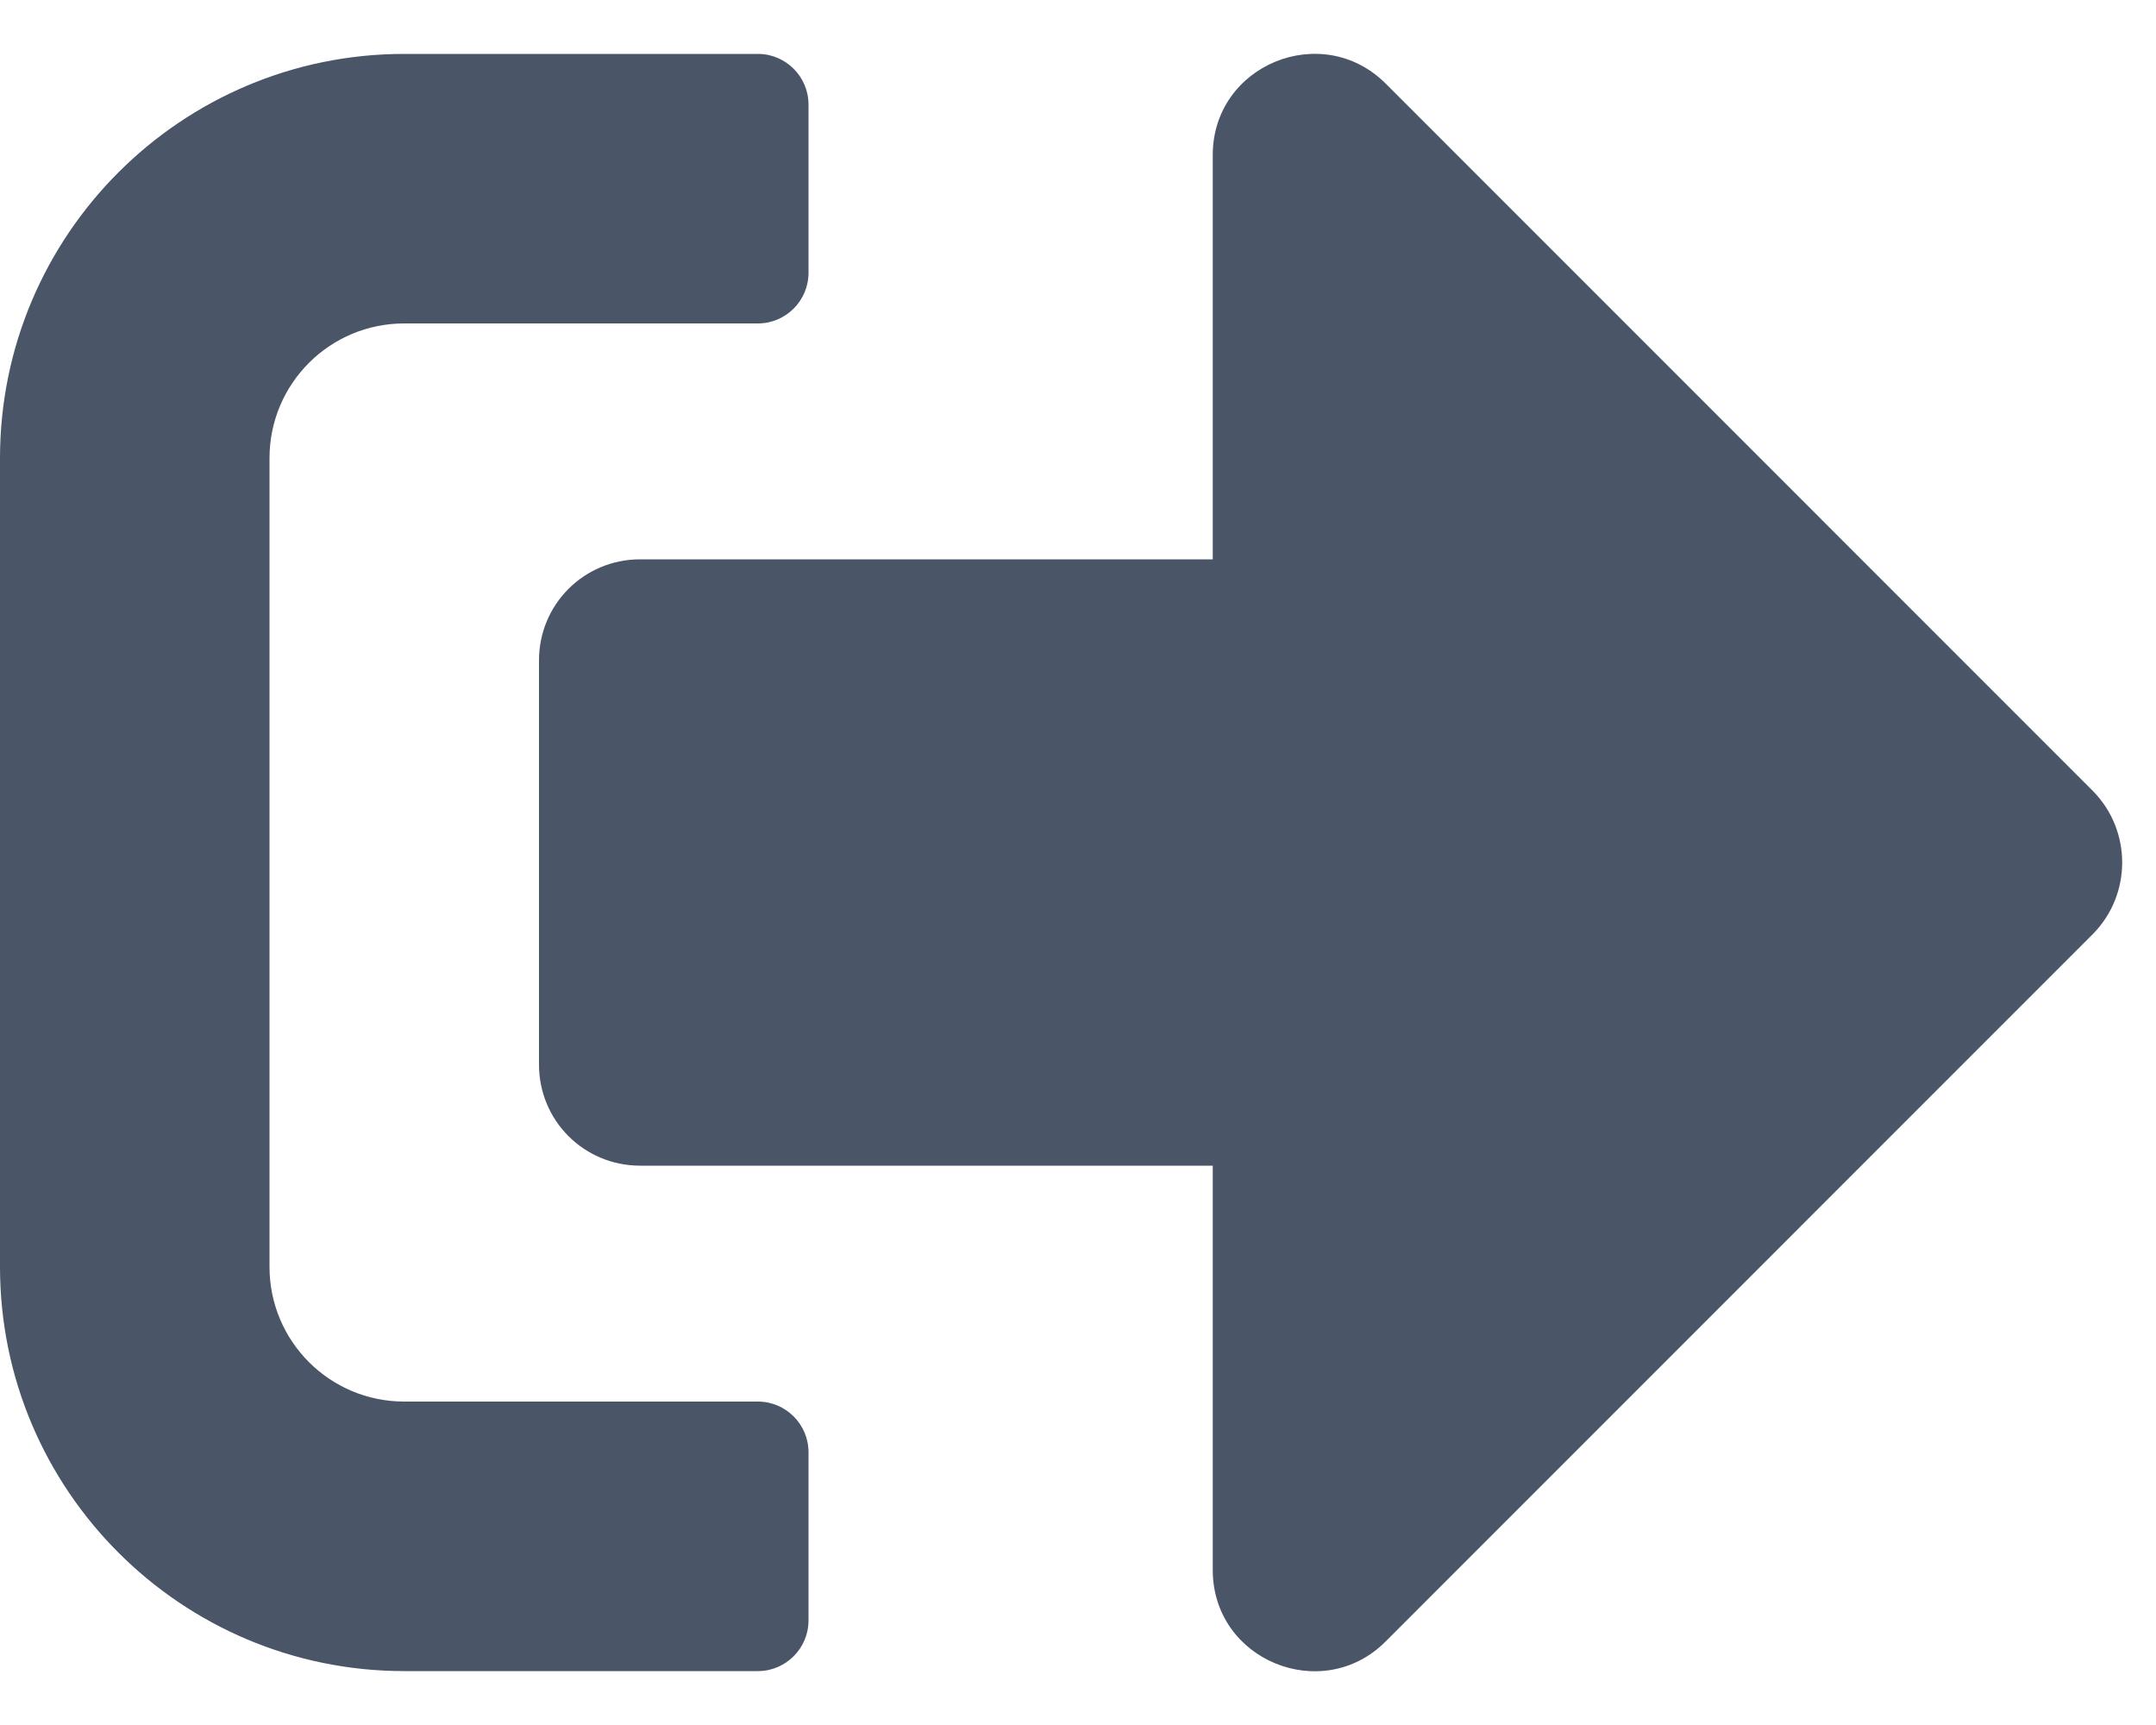
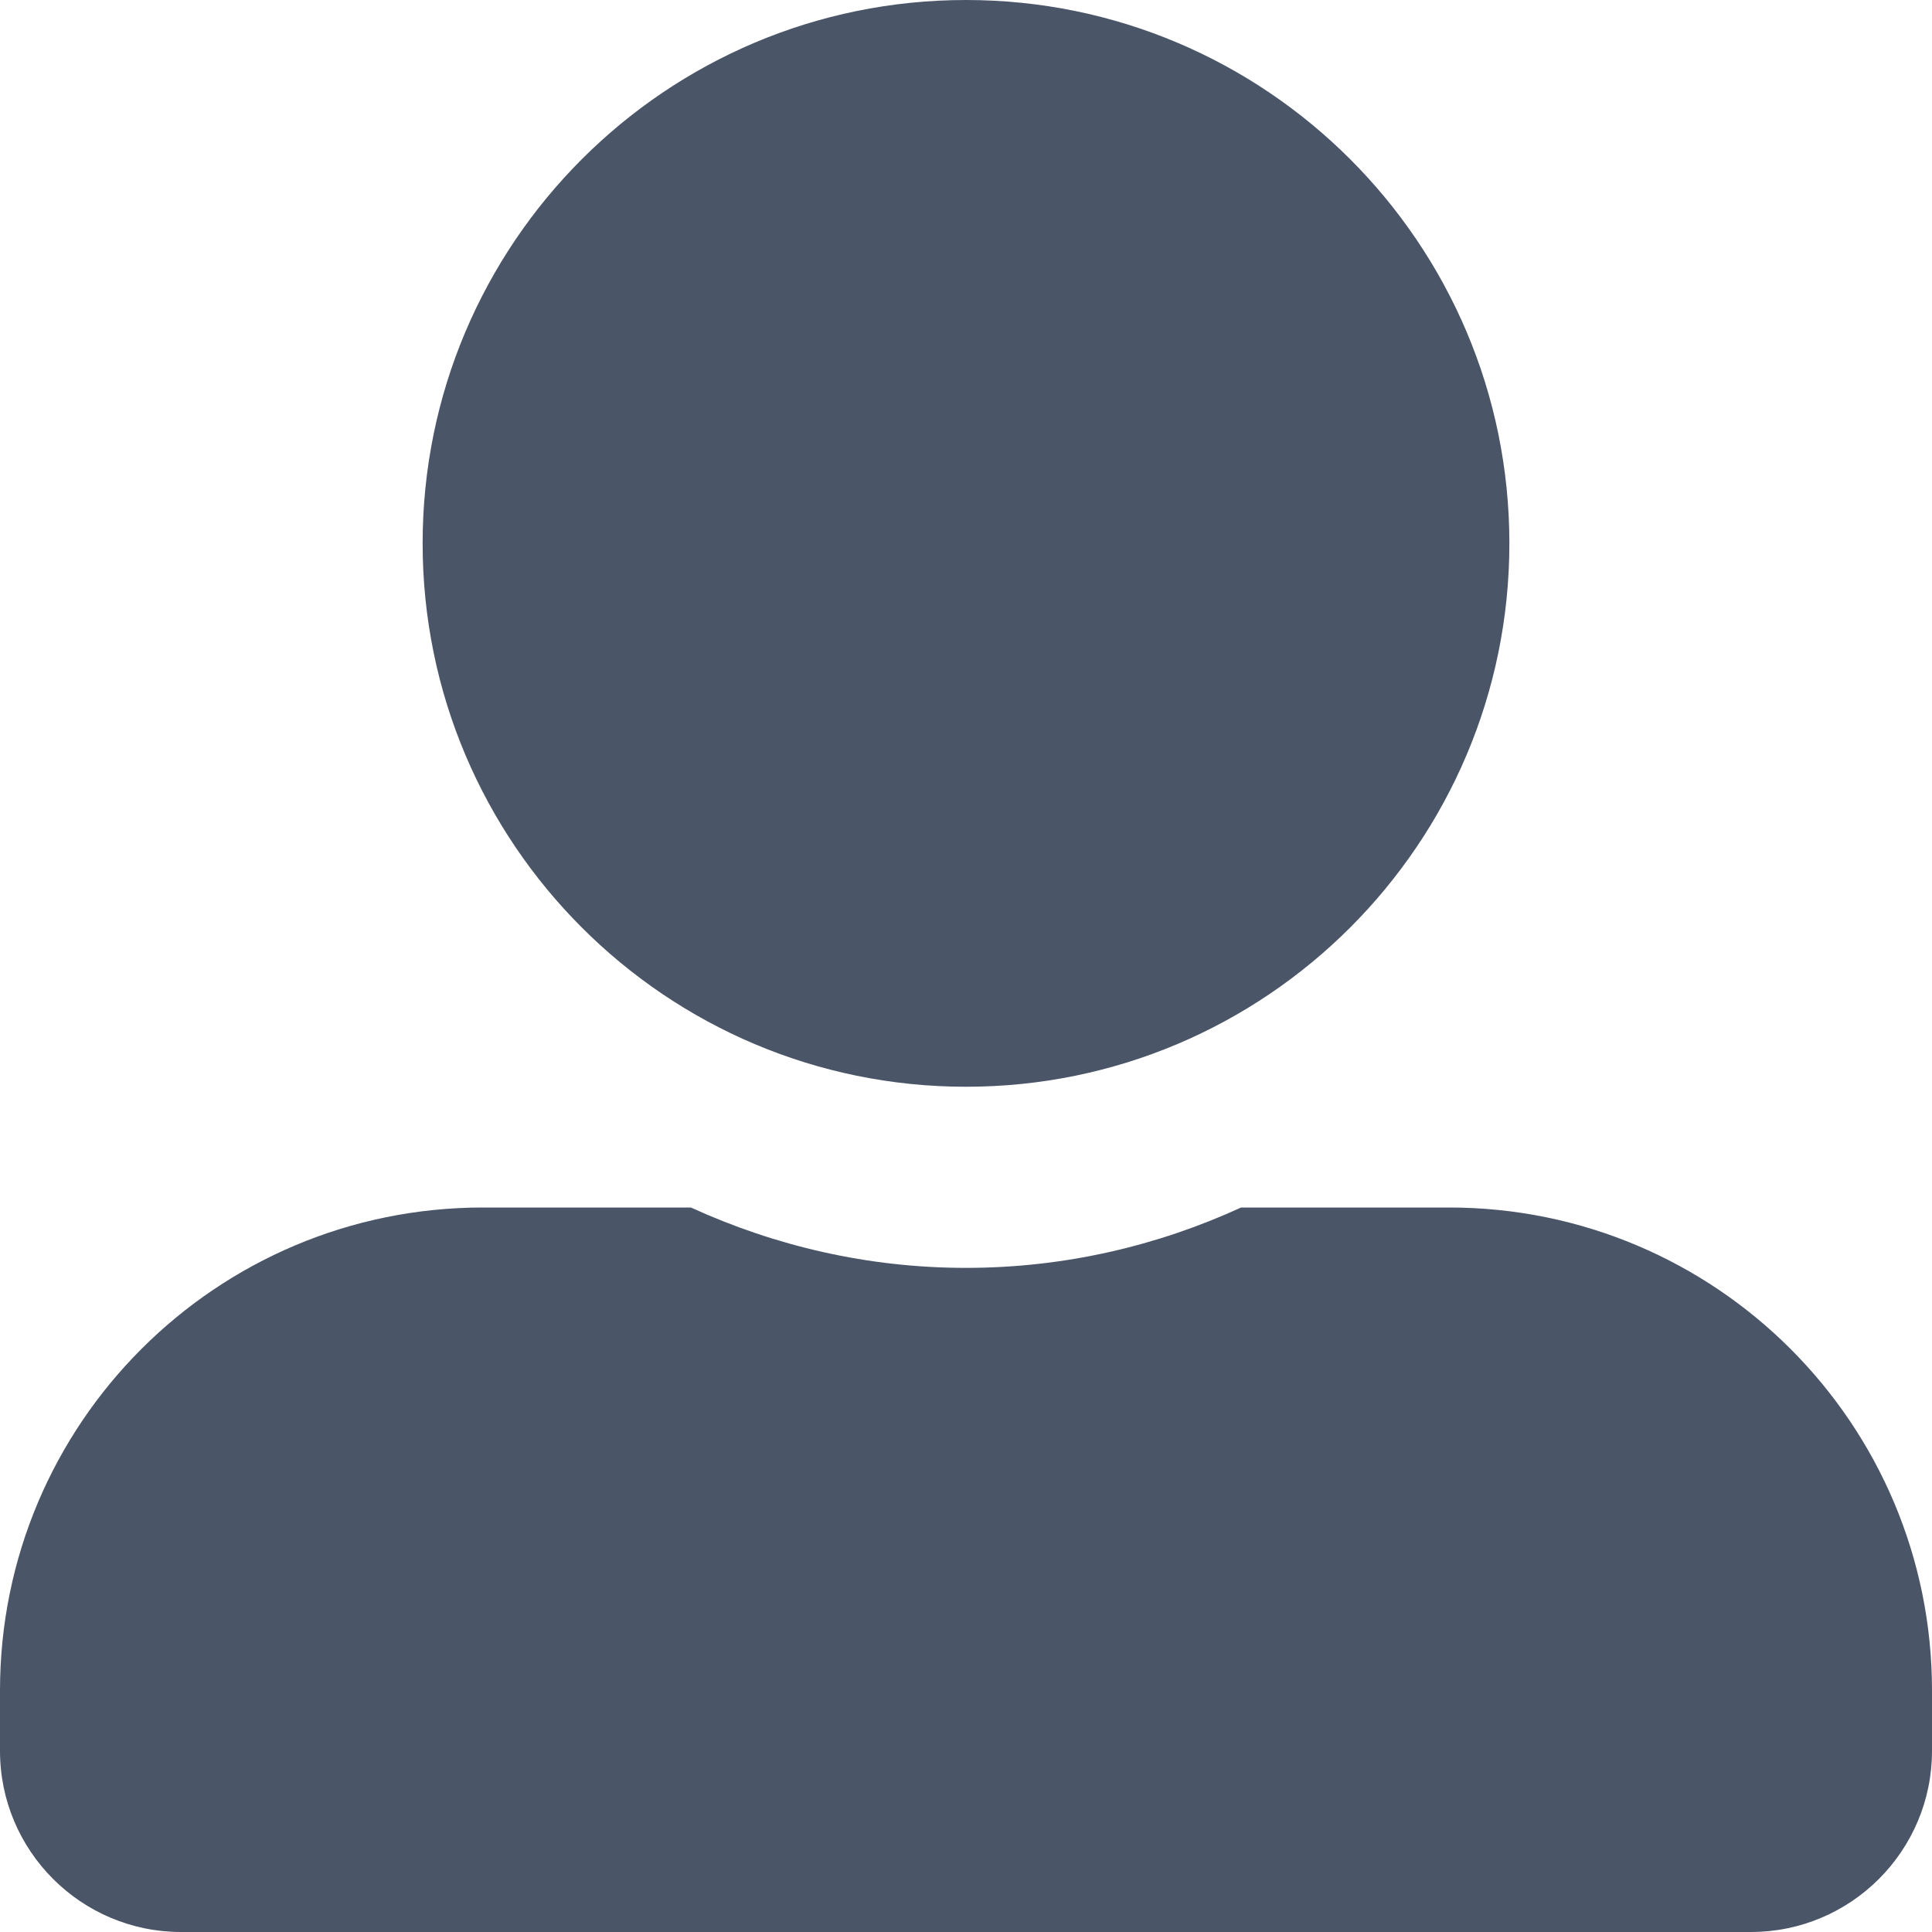
- <svg xmlns="http://www.w3.org/2000/svg" version="1.1" width="20px" height="16px">
-   <g transform="matrix(1 0 0 1 -183 -384 )">
-     <path d="M 19.414 7.336  C 19.777 7.703  19.777 8.297  19.414 8.664  L 12.852 15.227  C 12.266 15.812  11.25 15.402  11.25 14.562  L 11.25 10.812  L 5.938 10.812  C 5.418 10.812  5 10.395  5 9.875  L 5 6.125  C 5 5.605  5.418 5.188  5.938 5.188  L 11.25 5.188  L 11.25 1.438  C 11.25 0.602  12.262 0.188  12.852 0.773  L 19.414 7.336  Z M 7.031 15.5  C 7.289 15.5  7.5 15.289  7.5 15.031  L 7.5 13.469  C 7.5 13.211  7.289 13  7.031 13  L 3.75 13  C 3.059 13  2.5 12.441  2.5 11.75  L 2.5 4.25  C 2.5 3.559  3.059 3  3.75 3  L 7.031 3  C 7.289 3  7.5 2.789  7.5 2.531  L 7.5 0.969  C 7.5 0.711  7.289 0.5  7.031 0.5  L 3.75 0.5  C 1.68 0.5  0 2.18  0 4.25  L 0 11.75  C 0 13.82  1.68 15.5  3.75 15.5  L 7.031 15.5  Z " fill-rule="nonzero" fill="#4a5568" stroke="none" transform="matrix(1 0 0 1 183 384 )" />
+ <svg xmlns="http://www.w3.org/2000/svg" version="1.1" width="20px" height="20px">
+   <g transform="matrix(1 0 0 1 -11 -97 )">
+     <path d="M 4.375 5.625  C 4.375 8.73  6.895 11.25  10 11.25  C 13.105 11.25  15.625 8.73  15.625 5.625  C 15.625 2.52  13.105 0  10 0  C 6.895 0  4.375 2.52  4.375 5.625  Z M 20 17.5  C 20 14.738  17.762 12.5  15 12.5  L 12.848 12.5  C 11.98 12.898  11.016 13.125  10 13.125  C 8.984 13.125  8.023 12.898  7.152 12.5  L 5 12.5  C 2.238 12.5  0 14.738  0 17.5  L 0 18.125  C 0 19.16  0.84 20  1.875 20  L 18.125 20  C 19.16 20  20 19.16  20 18.125  L 20 17.5  Z " fill-rule="nonzero" fill="#4a5568" stroke="none" transform="matrix(1 0 0 1 11 97 )" />
  </g>
</svg>
